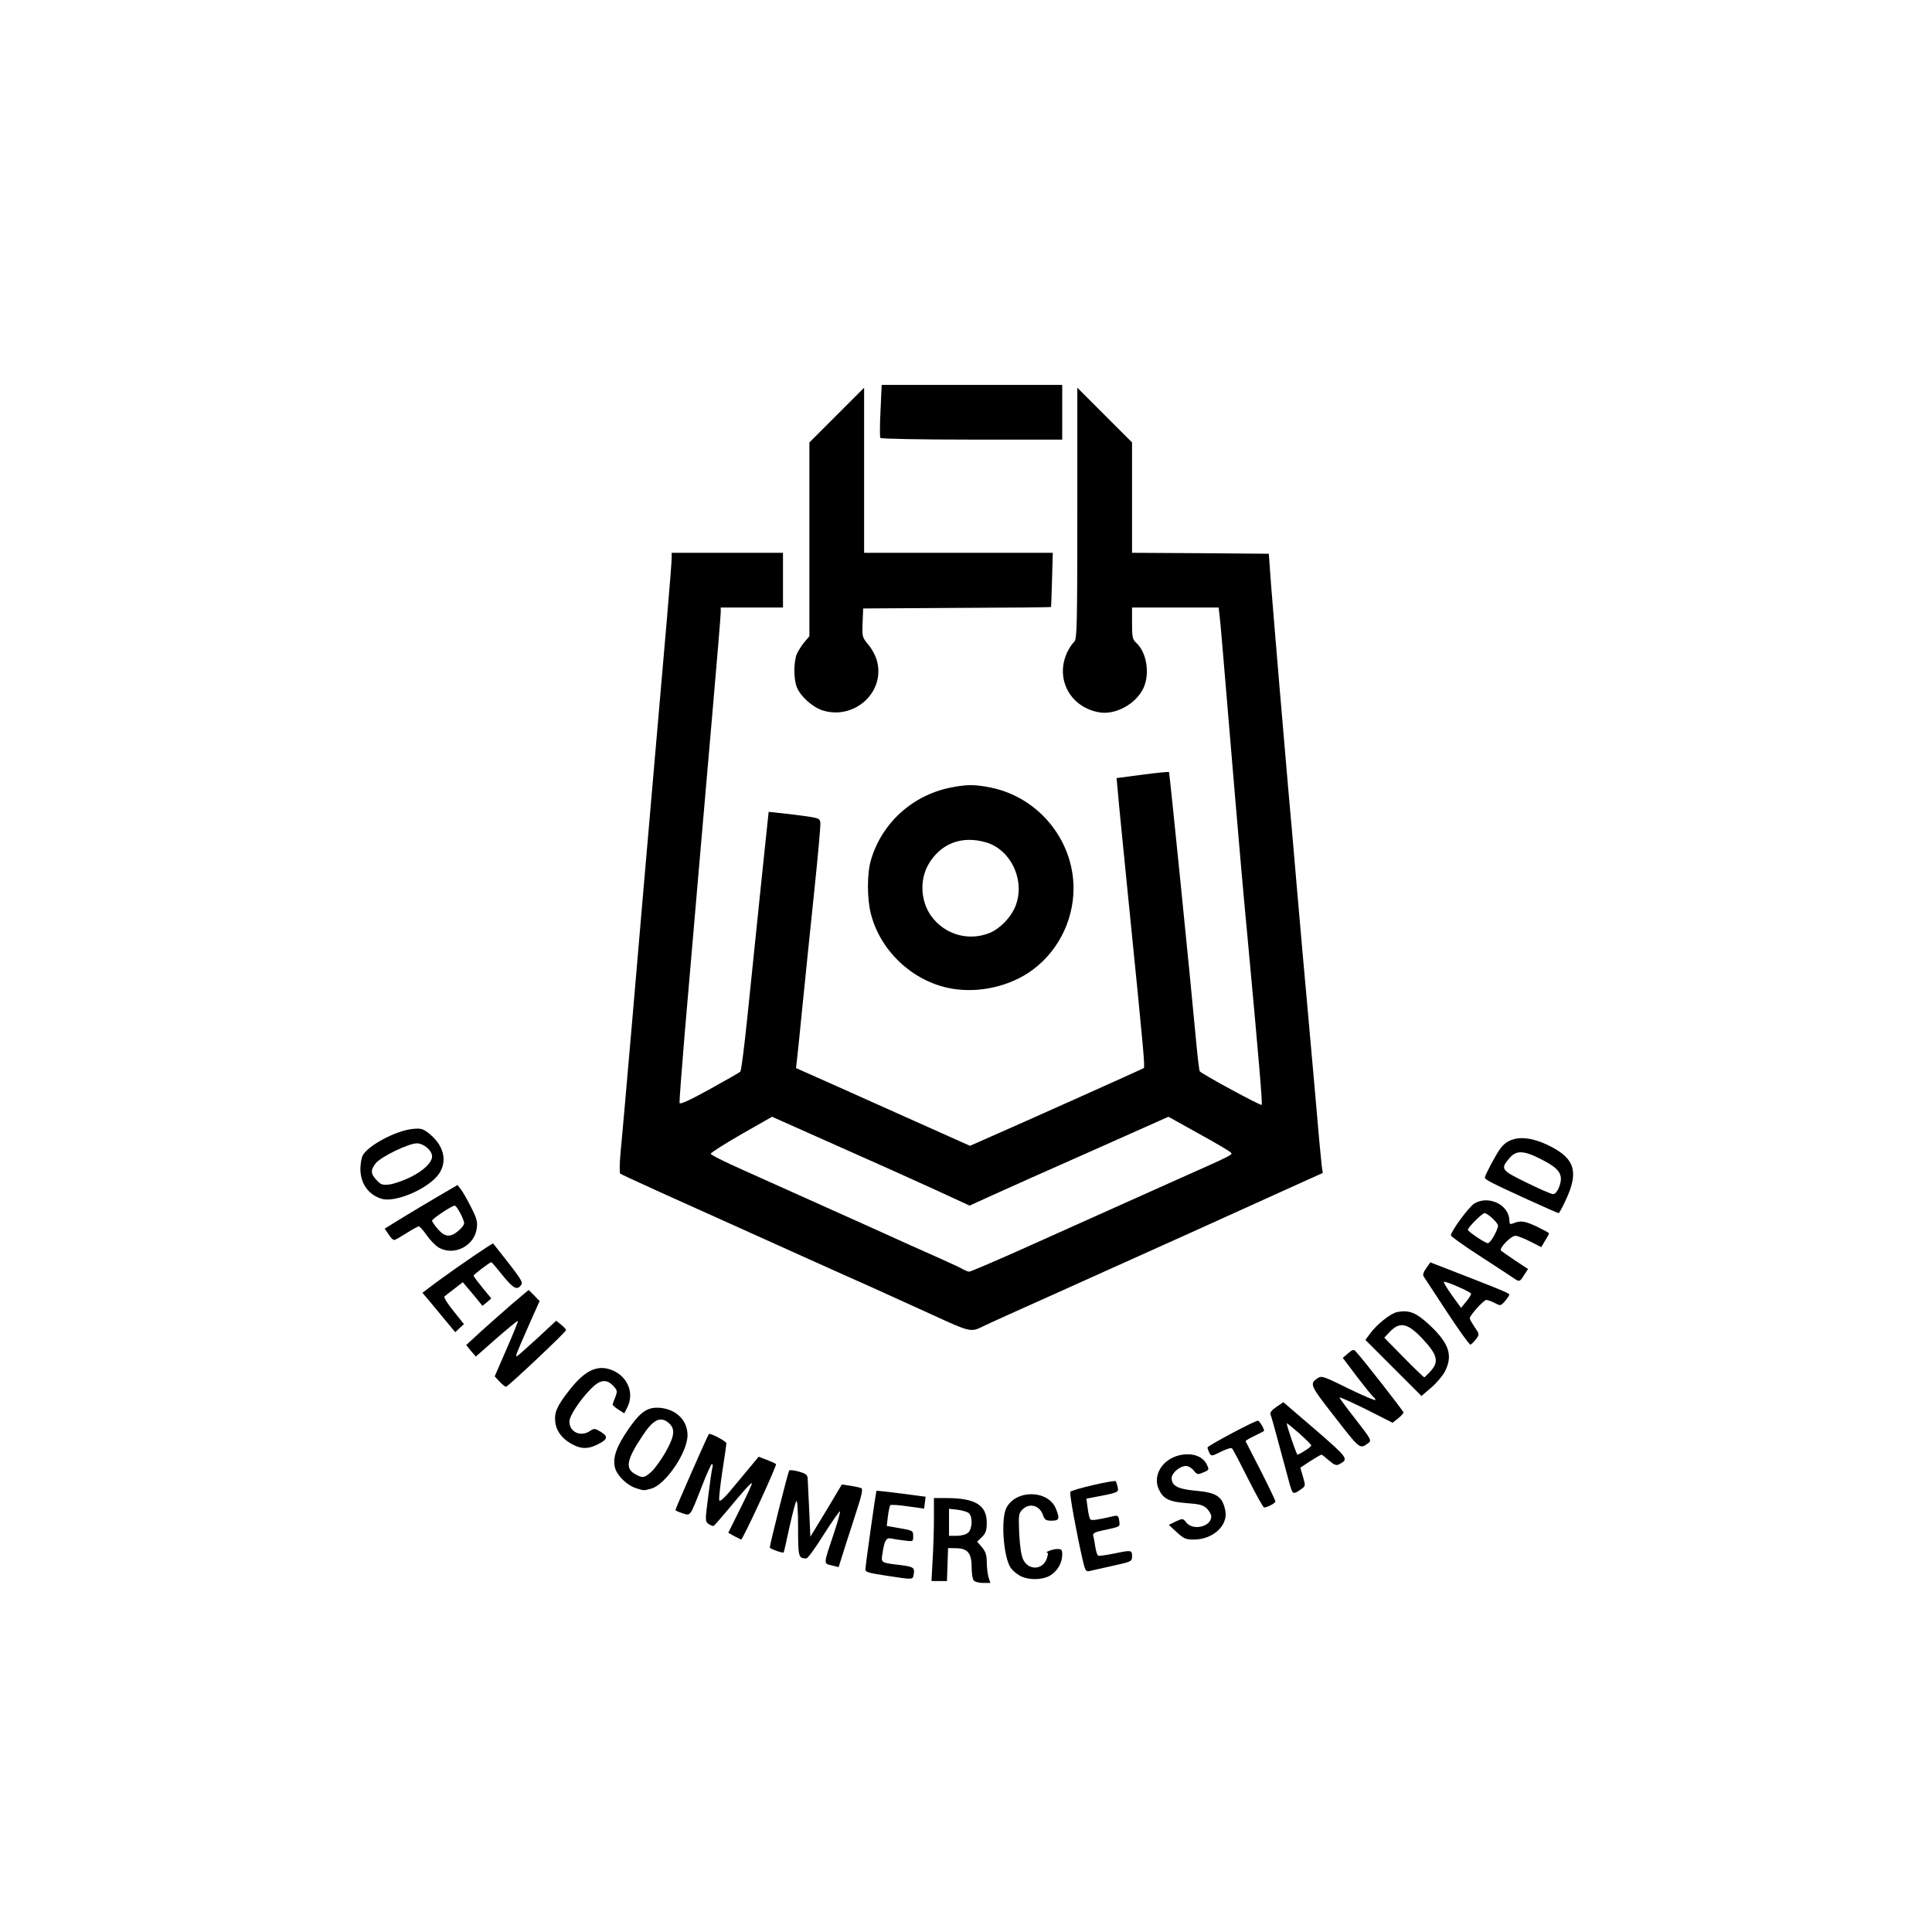
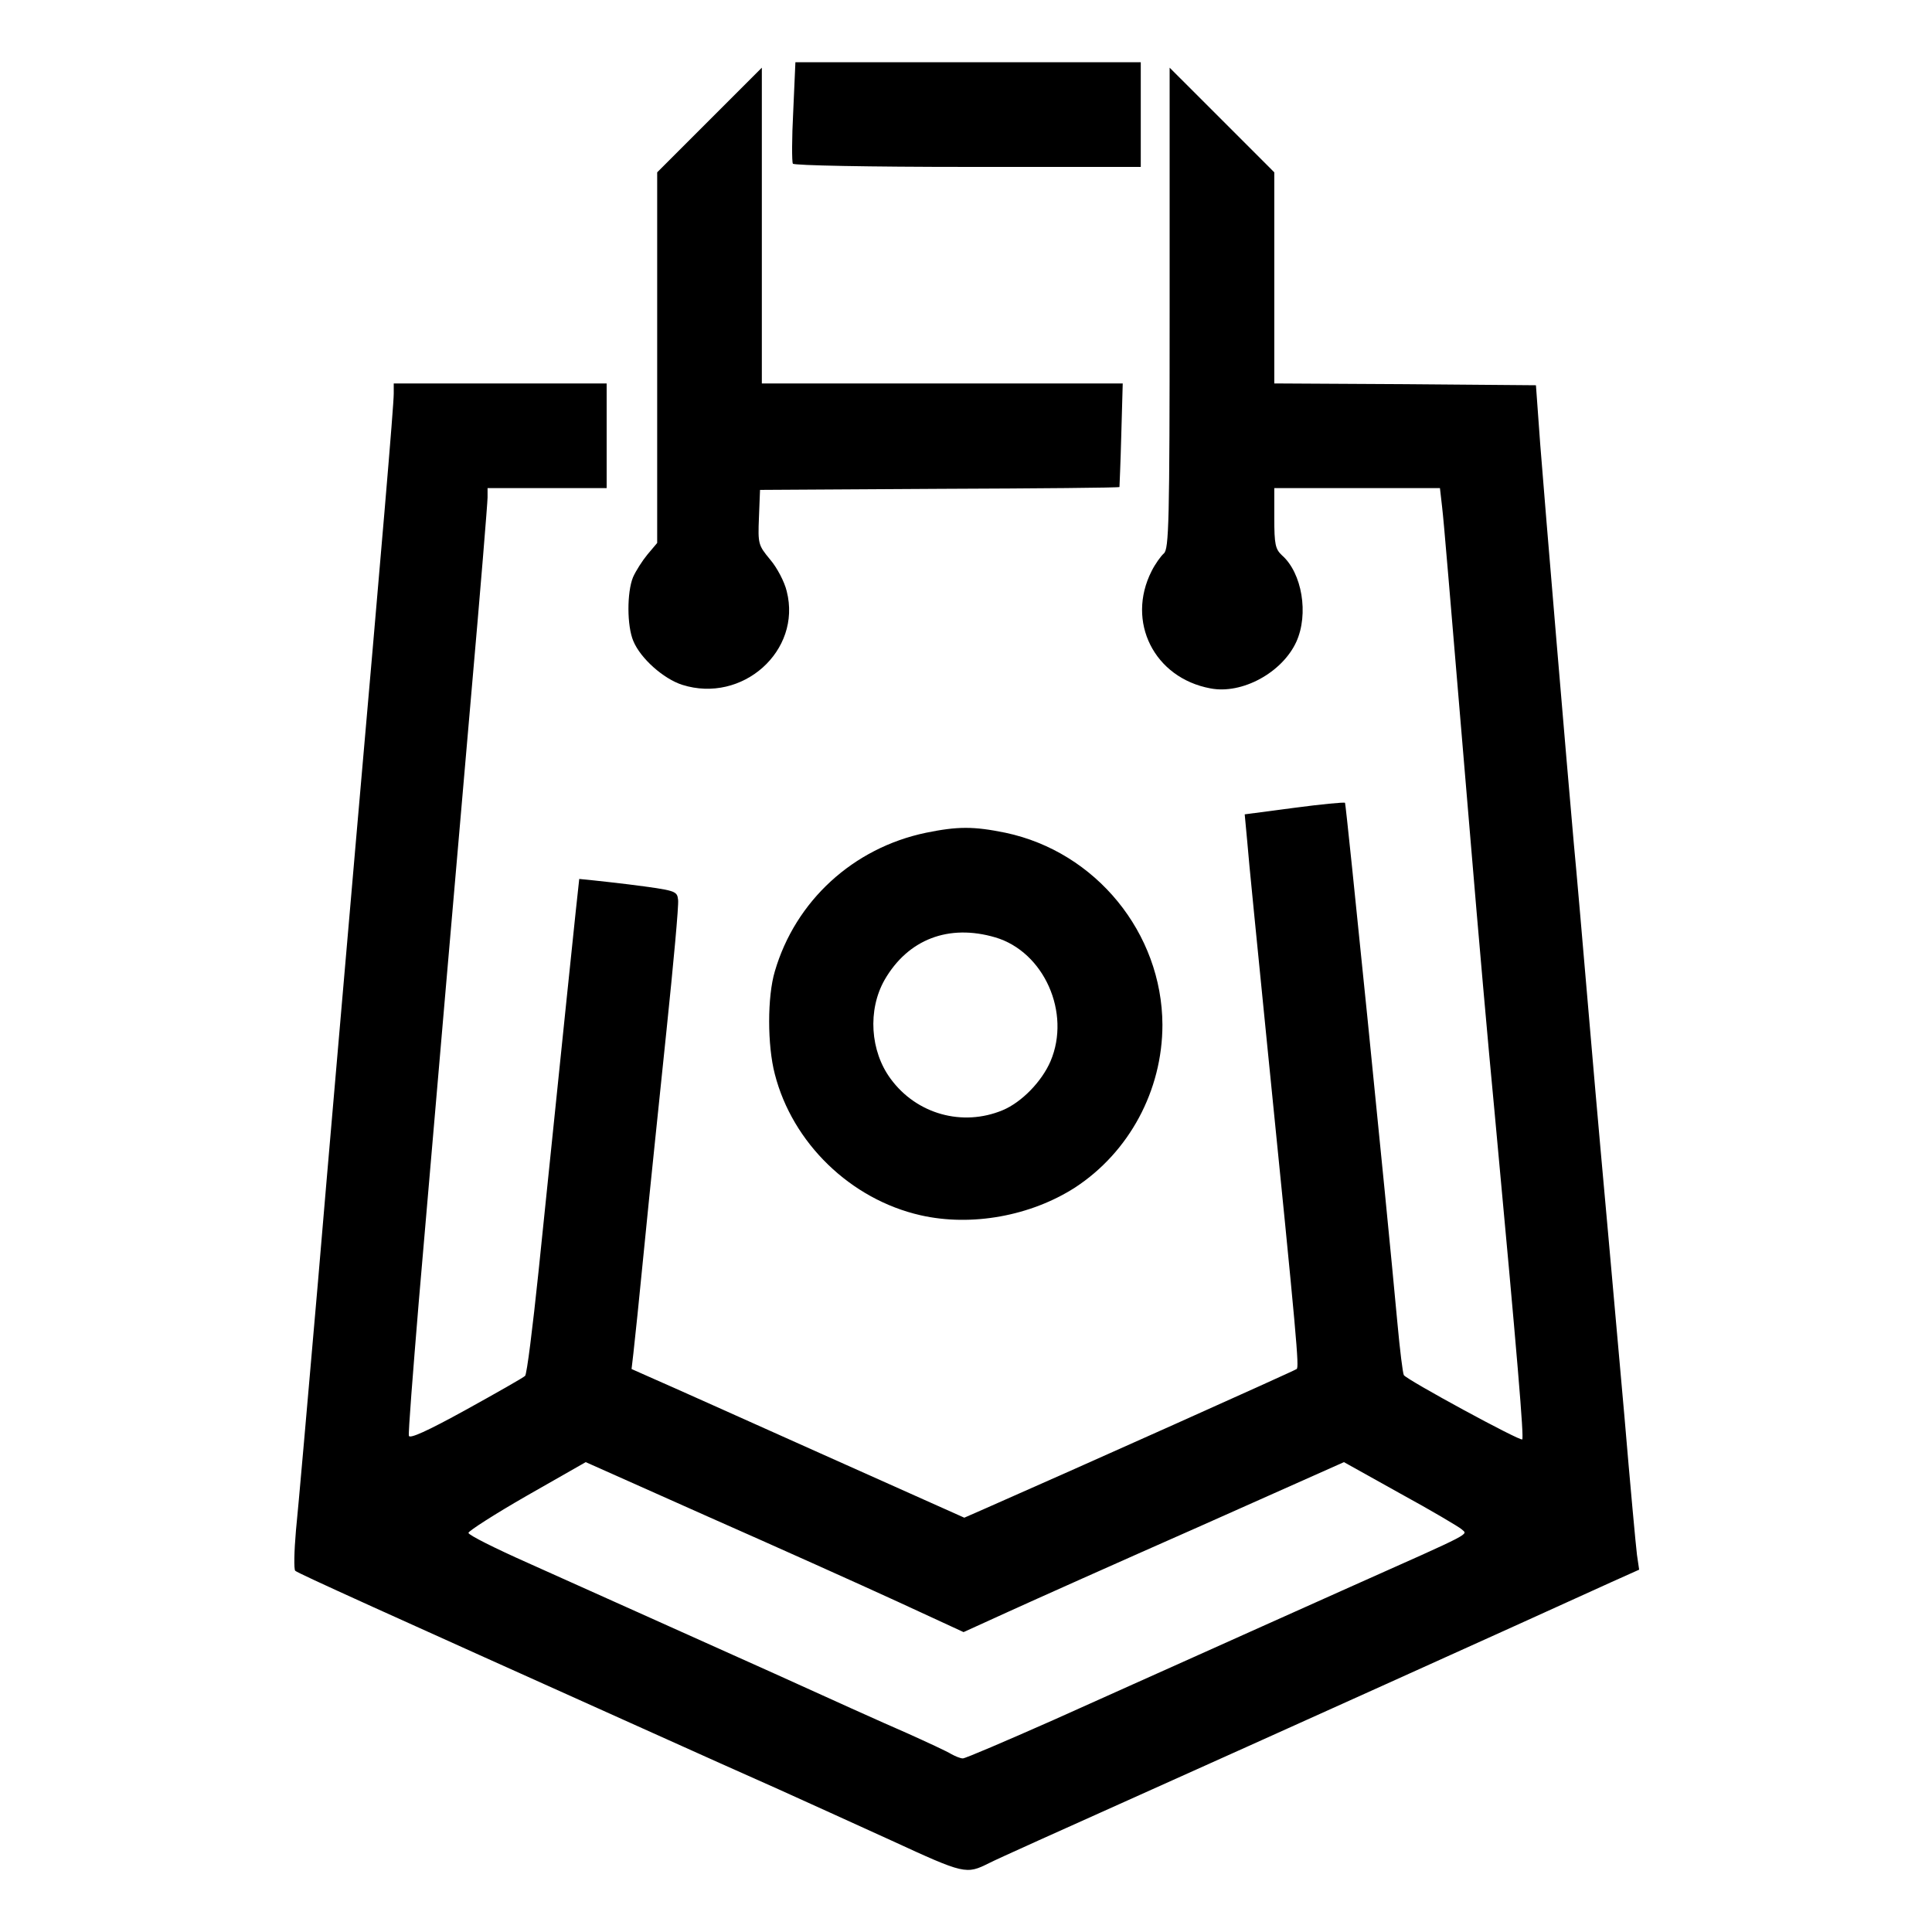
- <svg xmlns="http://www.w3.org/2000/svg" class="img-fluid" id="outputsvg" style="transform: matrix(1, 0, 0, 1, 0, 0); transform-origin: 50% 50%; cursor: move; max-height: none; transition: transform 200ms ease-in-out;" width="1024" height="1024" viewBox="0 0 10240 10240">
-   <g id="l48zLhIjSgJfdHMCZy6Nddt" fill="rgb(0,0,0)" style="transform: none;">
-     <g style="transform: none;">
-       <path id="pF6boqH22" d="M5162 8378 c-7 -7 -12 -38 -12 -69 0 -76 -20 -102 -81 -103 l-44 -1 -3 88 -3 87 -41 0 -41 0 6 -112 c4 -62 7 -161 7 -220 l0 -108 65 0 c154 0 215 37 215 131 0 40 -5 55 -25 75 l-26 25 26 30 c19 23 25 42 25 77 0 26 4 62 9 80 l10 32 -38 0 c-20 0 -42 -5 -49 -12z m-30 -255 c22 -20 24 -85 3 -103 -8 -7 -35 -15 -60 -18 l-45 -5 0 72 0 71 42 0 c24 0 49 -7 60 -17z" />
-       <path id="pFKLUmjvq" d="M4695 8351 c-98 -15 -110 -19 -108 -36 2 -33 56 -410 58 -413 1 -2 61 5 132 14 l129 17 -4 32 -4 31 -86 -12 c-48 -7 -90 -10 -93 -6 -4 4 -9 30 -13 59 l-6 51 70 12 c68 12 70 13 70 42 0 29 0 29 -47 23 -27 -3 -58 -8 -71 -11 -25 -5 -35 12 -45 82 -8 47 -8 47 94 59 71 9 78 14 72 48 -6 31 2 31 -148 8z" />
-       <path id="p1EpWvpMIv" d="M5403 8350 c-18 -10 -39 -29 -47 -42 -38 -58 -52 -258 -22 -316 51 -98 220 -96 262 3 22 54 19 65 -22 65 -30 0 -37 -4 -46 -30 -18 -52 -72 -66 -109 -29 -20 20 -21 29 -17 128 4 71 11 118 22 139 30 57 103 53 124 -7 6 -17 8 -31 4 -31 -21 -1 28 -20 51 -20 24 0 27 4 27 30 0 43 -25 87 -63 110 -43 26 -121 26 -164 0z" />
-       <path id="p1HPhHjR85" d="M5737 8262 c-33 -145 -69 -343 -64 -355 4 -11 234 -65 241 -56 2 2 6 16 10 31 6 28 4 29 -128 54 l-38 7 7 51 c3 28 10 55 14 59 7 7 36 3 127 -18 18 -4 23 1 26 25 5 33 8 31 -85 51 -44 9 -56 16 -53 28 3 9 8 35 11 58 4 24 10 45 15 48 5 3 40 -2 80 -10 97 -20 100 -20 100 13 0 28 -2 29 -102 51 -57 13 -113 25 -124 28 -19 4 -23 -3 -37 -65z" />
-       <path id="pFoq7E31C" d="M4408 8297 c-44 -11 -45 -1 13 -174 21 -62 34 -113 31 -113 -4 0 -43 56 -87 125 -43 69 -84 125 -91 125 -42 0 -44 -6 -44 -163 0 -88 -4 -147 -9 -141 -5 5 -21 68 -37 139 -15 72 -29 132 -30 133 -4 6 -74 -19 -74 -26 1 -19 97 -402 103 -408 3 -4 27 -1 52 6 38 11 45 17 46 39 1 14 4 89 8 166 l6 140 84 -138 83 -139 47 7 c25 4 51 10 57 13 7 5 2 34 -17 92 -15 47 -44 139 -66 205 l-38 121 -37 -9z" />
-       <path id="pcuzBJlE2" d="M3892 8142 l-32 -18 64 -129 c36 -71 63 -131 61 -133 -4 -5 -39 34 -133 147 -35 42 -66 77 -70 79 -4 1 -16 -4 -27 -11 -18 -14 -18 -18 -1 -148 9 -74 19 -142 22 -151 3 -10 2 -18 -3 -18 -4 0 -29 55 -55 123 -62 158 -57 152 -102 137 -20 -6 -36 -14 -36 -17 0 -7 171 -396 177 -402 6 -8 93 38 93 49 0 6 -9 71 -21 145 -11 74 -19 144 -17 155 2 15 27 -8 106 -105 l103 -124 42 16 c23 9 46 19 50 23 6 6 -176 401 -185 400 -2 -1 -18 -9 -36 -18z" />
-       <path id="p14BtDSYcW" d="M6237 8121 l-42 -39 37 -18 c37 -17 37 -17 56 6 36 45 132 21 132 -32 0 -10 -10 -29 -23 -42 -19 -19 -38 -24 -106 -29 -94 -7 -124 -22 -148 -71 -42 -89 38 -188 152 -188 49 0 87 21 103 58 11 23 10 26 -20 38 -30 13 -33 12 -51 -10 -10 -13 -29 -24 -41 -24 -32 0 -76 37 -76 64 0 41 32 58 125 67 116 10 145 31 160 109 13 77 -68 150 -167 150 -43 0 -54 -5 -91 -39z" />
-       <path id="p3b9dmr23" d="M6615 7838 c-42 -84 -80 -157 -85 -161 -4 -5 -30 3 -58 17 -50 25 -52 25 -62 7 -5 -11 -10 -24 -10 -29 0 -9 250 -142 267 -142 8 0 33 41 33 54 0 1 -23 13 -50 26 -28 13 -49 26 -48 29 2 4 38 74 81 158 42 83 77 156 77 161 0 9 -43 32 -60 32 -5 0 -43 -69 -85 -152z" />
-       <path id="pAorvvUfw" d="M6836 7868 c-8 -29 -33 -121 -55 -204 -22 -83 -43 -158 -47 -167 -4 -10 7 -24 31 -40 l37 -25 169 145 c176 153 179 156 127 184 -15 8 -26 4 -54 -20 -19 -17 -37 -31 -40 -31 -3 0 -29 15 -59 34 l-53 35 14 48 c13 44 13 49 -3 61 -49 36 -51 35 -67 -20z m80 -179 c19 -11 34 -24 34 -28 0 -4 -29 -33 -65 -65 -36 -31 -65 -55 -65 -52 0 15 52 166 57 166 3 0 21 -9 39 -21z" />
-       <path id="pOj5Sjerd" d="M3375 7889 c-49 -14 -103 -66 -115 -108 -14 -54 6 -112 70 -205 66 -96 103 -120 171 -114 86 9 144 69 143 146 -1 92 -117 261 -192 282 -42 11 -37 11 -77 -1z m77 -88 c18 -16 52 -63 76 -105 50 -89 53 -127 10 -159 -41 -30 -78 -10 -132 72 -86 129 -94 175 -38 205 38 21 47 20 84 -13z" />
-       <path id="pK6OFpFUC" d="M3045 7661 c-60 -28 -96 -72 -102 -124 -6 -51 9 -85 75 -169 87 -112 158 -141 241 -99 73 38 102 121 65 192 l-15 30 -32 -20 c-18 -12 -31 -24 -30 -28 1 -5 8 -22 15 -40 11 -29 10 -35 -12 -58 -36 -38 -71 -33 -120 18 -60 62 -112 142 -112 172 0 56 61 83 110 49 21 -14 25 -14 58 6 38 24 35 39 -15 64 -48 25 -84 27 -126 7z" />
-       <path id="p1HPNn0zyg" d="M7076 7512 c-135 -173 -137 -177 -90 -209 19 -12 35 -6 162 57 78 38 142 65 142 60 0 -5 -4 -11 -9 -14 -5 -3 -44 -51 -87 -107 l-77 -102 28 -24 c23 -20 30 -22 40 -11 38 41 255 318 254 325 0 4 -13 18 -29 31 l-29 23 -140 -71 c-78 -38 -141 -67 -141 -63 0 5 39 57 86 117 80 103 85 111 67 124 -46 34 -43 36 -177 -136z" />
-       <path id="pNgviBc5n" d="M7386 7251 l-149 -149 22 -30 c36 -51 111 -111 147 -118 63 -12 100 3 170 68 105 98 126 162 82 248 -13 24 -46 63 -74 86 l-50 43 -148 -148z m196 17 c47 -52 37 -88 -46 -176 -76 -80 -117 -88 -170 -33 l-29 31 103 105 c57 58 106 105 109 105 2 0 17 -14 33 -32z" />
-       <path id="p11026HCWQ" d="M2648 7323 l-26 -28 63 -145 c35 -80 62 -147 60 -149 -2 -2 -53 40 -114 93 l-109 96 -26 -30 -25 -31 77 -71 c42 -38 117 -104 165 -146 l89 -75 29 29 29 30 -51 114 c-74 169 -80 182 -69 178 5 -2 53 -45 108 -95 l100 -93 26 21 c14 11 26 24 26 29 0 10 -308 300 -318 300 -5 0 -20 -12 -34 -27z" />
-       <path id="pePdAXIyG" d="M7670 6955 c-63 -96 -119 -181 -124 -189 -6 -9 -2 -23 13 -44 l22 -31 47 18 c307 119 372 145 372 152 0 4 -10 20 -23 35 -23 26 -24 26 -55 10 -17 -9 -37 -16 -44 -16 -14 0 -88 82 -88 97 0 5 12 26 26 47 26 38 26 38 7 64 -11 14 -24 27 -29 29 -5 2 -61 -76 -124 -172z m127 -98 c-3 -11 -138 -69 -144 -63 -3 3 17 35 43 72 l48 66 27 -33 c16 -19 27 -38 26 -42z" />
-       <path id="pkbycesCO" d="M2369 7008 c-24 -29 -63 -76 -87 -105 l-43 -51 77 -58 c113 -83 295 -207 298 -203 147 185 159 203 149 218 -21 32 -41 22 -98 -48 -31 -39 -58 -71 -61 -71 -8 0 -93 65 -94 71 0 4 21 32 47 64 l47 57 -23 20 -24 19 -31 -38 c-17 -21 -41 -49 -52 -62 l-21 -25 -44 34 c-24 18 -48 37 -53 41 -5 5 16 39 47 77 l56 70 -23 21 -23 22 -44 -53z" />
-       <path id="psmU32QUB" d="M4940 6968 c-107 -49 -249 -113 -315 -143 -66 -29 -235 -105 -375 -168 -721 -324 -956 -430 -963 -437 -4 -4 -3 -54 2 -111 6 -57 33 -367 61 -689 27 -322 75 -871 105 -1220 72 -822 105 -1208 105 -1242 l0 -28 295 0 295 0 0 145 0 145 -165 0 -165 0 0 26 c0 14 -20 259 -45 543 -46 531 -93 1070 -146 1690 -16 194 -29 359 -27 367 2 9 51 -13 158 -72 85 -47 159 -89 164 -94 5 -5 21 -134 37 -287 58 -565 112 -1087 113 -1090 1 0 62 6 136 15 133 17 135 18 138 43 2 15 -13 177 -32 360 -19 184 -47 451 -61 594 -14 143 -28 279 -31 303 l-5 43 63 28 c35 15 242 108 461 206 l398 178 57 -25 c246 -108 858 -382 864 -387 7 -6 2 -68 -81 -891 -27 -272 -53 -529 -56 -571 l-7 -75 137 -18 c75 -10 138 -16 141 -14 3 4 114 1102 145 1440 7 76 15 141 18 146 10 14 323 184 328 178 5 -5 -12 -212 -77 -911 -17 -176 -46 -507 -65 -735 -66 -784 -74 -885 -80 -938 l-6 -52 -230 0 -229 0 0 83 c0 73 3 86 21 103 56 49 75 163 40 240 -39 85 -150 146 -238 129 -156 -29 -234 -185 -163 -325 10 -20 26 -42 34 -49 14 -12 16 -86 16 -680 l0 -666 145 145 145 145 0 292 0 293 363 2 362 3 12 165 c13 168 75 904 93 1105 6 61 26 292 45 515 19 223 42 477 50 565 8 88 28 315 45 505 16 190 32 363 35 386 l6 41 -78 35 c-261 119 -975 441 -1303 588 -212 95 -401 180 -420 190 -64 32 -68 31 -270 -62z m447 -334 c131 -59 306 -137 388 -174 83 -37 278 -125 435 -195 350 -156 326 -144 309 -160 -8 -7 -84 -52 -170 -99 l-156 -87 -404 180 c-222 98 -459 204 -527 235 l-123 56 -182 -84 c-100 -46 -336 -152 -524 -235 l-341 -152 -163 93 c-89 51 -162 98 -162 103 0 6 74 43 164 83 170 76 249 112 684 307 143 65 307 139 365 164 58 26 114 52 125 59 11 6 25 12 32 12 7 0 119 -48 250 -106z" />
-       <path id="pArRt9TFH" d="M8025 6776 c-11 -8 -91 -60 -177 -116 -87 -56 -158 -107 -158 -112 0 -22 95 -151 124 -169 76 -46 186 7 186 91 0 17 4 20 18 15 40 -17 60 -15 125 15 37 18 67 34 67 37 0 3 -9 21 -21 39 l-20 34 -59 -30 c-33 -17 -68 -30 -78 -30 -24 0 -89 67 -76 79 5 4 39 28 76 53 l67 44 -21 32 c-22 36 -25 37 -53 18z m-107 -225 c12 -21 22 -46 22 -54 0 -16 -55 -67 -72 -67 -12 0 -88 76 -88 88 0 9 91 71 106 71 6 1 20 -16 32 -38z" />
-       <path id="p9Joyihty" d="M2323 6611 c-17 -11 -45 -40 -62 -65 -18 -25 -36 -46 -41 -46 -5 0 -34 16 -64 35 -30 19 -59 36 -65 37 -6 2 -20 -11 -31 -29 l-21 -31 73 -45 c40 -25 127 -77 193 -116 l120 -70 17 22 c10 12 34 54 54 94 31 60 36 79 31 113 -12 95 -123 150 -204 101z m106 -87 c17 -14 31 -32 31 -40 0 -21 -39 -94 -50 -94 -15 0 -120 70 -120 80 0 5 14 25 31 45 37 42 66 45 108 9z" />
-       <path id="p1EfNuQDnU" d="M8095 6357 c-194 -89 -225 -105 -225 -116 0 -11 57 -119 81 -152 50 -71 145 -75 267 -13 129 66 150 136 82 282 -18 40 -36 72 -39 72 -3 0 -78 -33 -166 -73z m166 -59 c29 -70 9 -103 -95 -155 -93 -47 -130 -47 -167 -3 -48 56 -42 63 94 129 67 33 129 60 138 60 10 1 22 -13 30 -31z" />
-       <path id="pvmyYO4kq" d="M2020 6353 c-69 -22 -110 -82 -110 -159 1 -27 6 -59 13 -71 29 -52 173 -129 261 -139 44 -5 56 -2 84 19 83 63 106 148 59 218 -53 78 -234 157 -307 132z m154 -113 c71 -35 116 -78 116 -111 0 -31 -44 -69 -81 -69 -43 0 -190 71 -217 105 -29 36 -28 56 4 90 22 24 31 27 68 23 24 -3 73 -20 110 -38z" />
-       <path id="pY29vFECE" d="M5020 5235 c-194 -44 -355 -200 -404 -391 -21 -80 -21 -215 0 -285 57 -195 217 -342 419 -384 88 -18 132 -18 220 0 251 53 434 278 435 532 0 182 -92 353 -242 451 -123 79 -287 109 -428 77z m227 -291 c53 -22 109 -80 133 -136 57 -134 -18 -303 -153 -343 -129 -38 -242 5 -307 118 -47 83 -40 197 17 274 72 98 199 133 310 87z" />
-       <path id="pZMfiDphk" d="M4359 3765 c-52 -17 -115 -73 -135 -121 -18 -42 -18 -135 -1 -177 8 -18 26 -46 40 -63 l27 -32 0 -514 0 -513 145 -145 145 -145 0 438 0 437 500 0 500 0 -4 143 c-2 78 -5 143 -5 144 -1 2 -225 4 -498 5 l-498 3 -3 76 c-3 74 -2 77 31 117 19 22 40 62 46 88 42 165 -123 312 -290 259z" />
-       <path id="pjqMCUXWJ" d="M4666 2321 c-3 -5 -3 -70 1 -145 l6 -136 479 0 478 0 0 145 0 145 -479 0 c-274 0 -482 -4 -485 -9z" />
+ <svg xmlns="http://www.w3.org/2000/svg" version="1.2" viewBox="0 0 1024 1024" width="1024" height="1024">
+   <style>
+ 		.s0 { fill: #000000 } 
+ 	</style>
+   <g id="l48zLhIjSgJfdHMCZy6Nddt">
+     <g>
+       <path id="psmU32QUB" class="s0" d="m472.65 975.6c-20.47-9.37-47.63-21.61-60.25-27.35-12.63-5.55-44.95-20.08-71.73-32.13-137.91-61.98-182.86-82.25-184.2-83.59-0.76-0.77-0.57-10.33 0.38-21.23 1.15-10.9 6.32-70.2 11.67-131.79 5.17-61.59 14.35-166.6 20.09-233.36 13.77-157.22 20.08-231.06 20.08-237.56v-5.36h56.43 56.42v27.74 27.73h-31.56-31.56v4.98c0 2.68-3.82 49.54-8.61 103.86-8.79 101.57-17.78 204.66-27.92 323.25-3.06 37.11-5.55 68.67-5.17 70.2 0.39 1.72 9.76-2.48 30.23-13.77 16.25-8.99 30.41-17.02 31.36-17.98 0.96-0.96 4.02-25.63 7.08-54.89 11.1-108.08 21.42-207.92 21.62-208.49 0.19 0 11.85 1.14 26.01 2.86 25.44 3.26 25.82 3.45 26.39 8.23 0.39 2.87-2.48 33.86-6.12 68.86-3.63 35.19-8.99 86.26-11.66 113.62-2.68 27.35-5.36 53.36-5.93 57.95l-0.96 8.23 12.05 5.35c6.7 2.87 46.29 20.66 88.18 39.41l76.13 34.04 10.9-4.78c47.05-20.66 164.11-73.07 165.26-74.02 1.34-1.15 0.38-13.01-15.49-170.43-5.17-52.03-10.14-101.18-10.71-109.22l-1.34-14.34 26.2-3.45c14.35-1.91 26.4-3.06 26.97-2.67 0.57 0.76 21.81 210.78 27.74 275.43 1.33 14.54 2.87 26.97 3.44 27.93 1.91 2.68 61.78 35.19 62.74 34.05 0.95-0.96-2.3-40.55-14.73-174.26-3.25-33.66-8.8-96.97-12.43-140.58-12.63-149.96-14.16-169.28-15.31-179.42l-1.14-9.95h-44-43.8v15.88c0 13.96 0.58 16.45 4.02 19.7 10.71 9.37 14.34 31.18 7.65 45.91-7.46 16.26-28.69 27.92-45.52 24.67-29.84-5.54-44.76-35.38-31.18-62.16 1.91-3.83 4.97-8.04 6.5-9.37 2.68-2.3 3.06-16.45 3.06-130.07v-127.39l27.74 27.73 27.73 27.74v55.85 56.04l69.43 0.39 69.25 0.57 2.29 31.56c2.49 32.14 14.35 172.91 17.79 211.36 1.15 11.67 4.97 55.85 8.61 98.51 3.63 42.65 8.03 91.24 9.56 108.07 1.53 16.83 5.36 60.25 8.61 96.59 3.06 36.34 6.12 69.43 6.69 73.83l1.15 7.85-14.92 6.69c-49.92 22.76-186.49 84.35-249.23 112.47-40.55 18.17-76.7 34.43-80.34 36.34-12.24 6.12-13 5.93-51.64-11.86zm85.5-63.88c25.06-11.29 58.53-26.21 74.21-33.28 15.88-7.08 53.18-23.91 83.21-37.3 66.95-29.84 62.35-27.55 59.1-30.61-1.53-1.34-16.06-9.94-32.51-18.93l-29.84-16.64-77.28 34.43c-42.46 18.74-87.79 39.02-100.8 44.95l-23.53 10.71-34.81-16.07c-19.13-8.8-64.27-29.07-100.23-44.95l-65.22-29.07-31.18 17.78c-17.02 9.76-30.99 18.75-30.99 19.71 0 1.14 14.16 8.22 31.37 15.87 32.52 14.54 47.63 21.42 130.84 58.72 27.35 12.44 58.72 26.59 69.81 31.37 11.09 4.98 21.81 9.95 23.91 11.29 2.1 1.15 4.78 2.29 6.12 2.29 1.34 0 22.76-9.18 47.82-20.27z" />
+       <path id="pY29vFECE" class="s0" d="m487.95 644.12c-37.11-8.41-67.9-38.25-77.27-74.78-4.02-15.31-4.02-41.13 0-54.52 10.9-37.3 41.5-65.41 80.14-73.45 16.83-3.44 25.25-3.44 42.08 0 48.01 10.14 83.01 53.18 83.21 101.76 0 34.81-17.6 67.52-46.29 86.27-23.53 15.11-54.9 20.84-81.87 14.72zm43.42-55.66c10.14-4.21 20.85-15.3 25.44-26.01 10.9-25.63-3.44-57.96-29.26-65.61-24.68-7.27-46.29 0.96-58.73 22.57-8.99 15.88-7.65 37.68 3.26 52.41 13.77 18.75 38.06 25.44 59.29 16.64z" />
+       <path id="pZMfiDphk" class="s0" d="m361.52 362.95c-9.95-3.25-22-13.96-25.82-23.14-3.45-8.04-3.45-25.83-0.19-33.86 1.53-3.44 4.97-8.8 7.65-12.05l5.16-6.12v-98.32-98.12l27.74-27.74 27.73-27.73v83.78 83.58h95.64 95.64l-0.77 27.36c-0.38 14.92-0.96 27.35-0.96 27.54-0.19 0.38-43.03 0.77-95.25 0.96l-95.26 0.57-0.57 14.54c-0.57 14.15-0.38 14.73 5.93 22.38 3.63 4.21 7.65 11.86 8.8 16.83 8.03 31.56-23.53 59.68-55.47 49.54z" />
+       <path id="pjqMCUXWJ" class="s0" d="m420.24 86.75c-0.57-0.96-0.57-13.39 0.19-27.74l1.15-26.01h91.62 91.43v27.73 27.74h-91.62c-52.41 0-92.2-0.77-92.77-1.72z" />
    </g>
  </g>
</svg>
